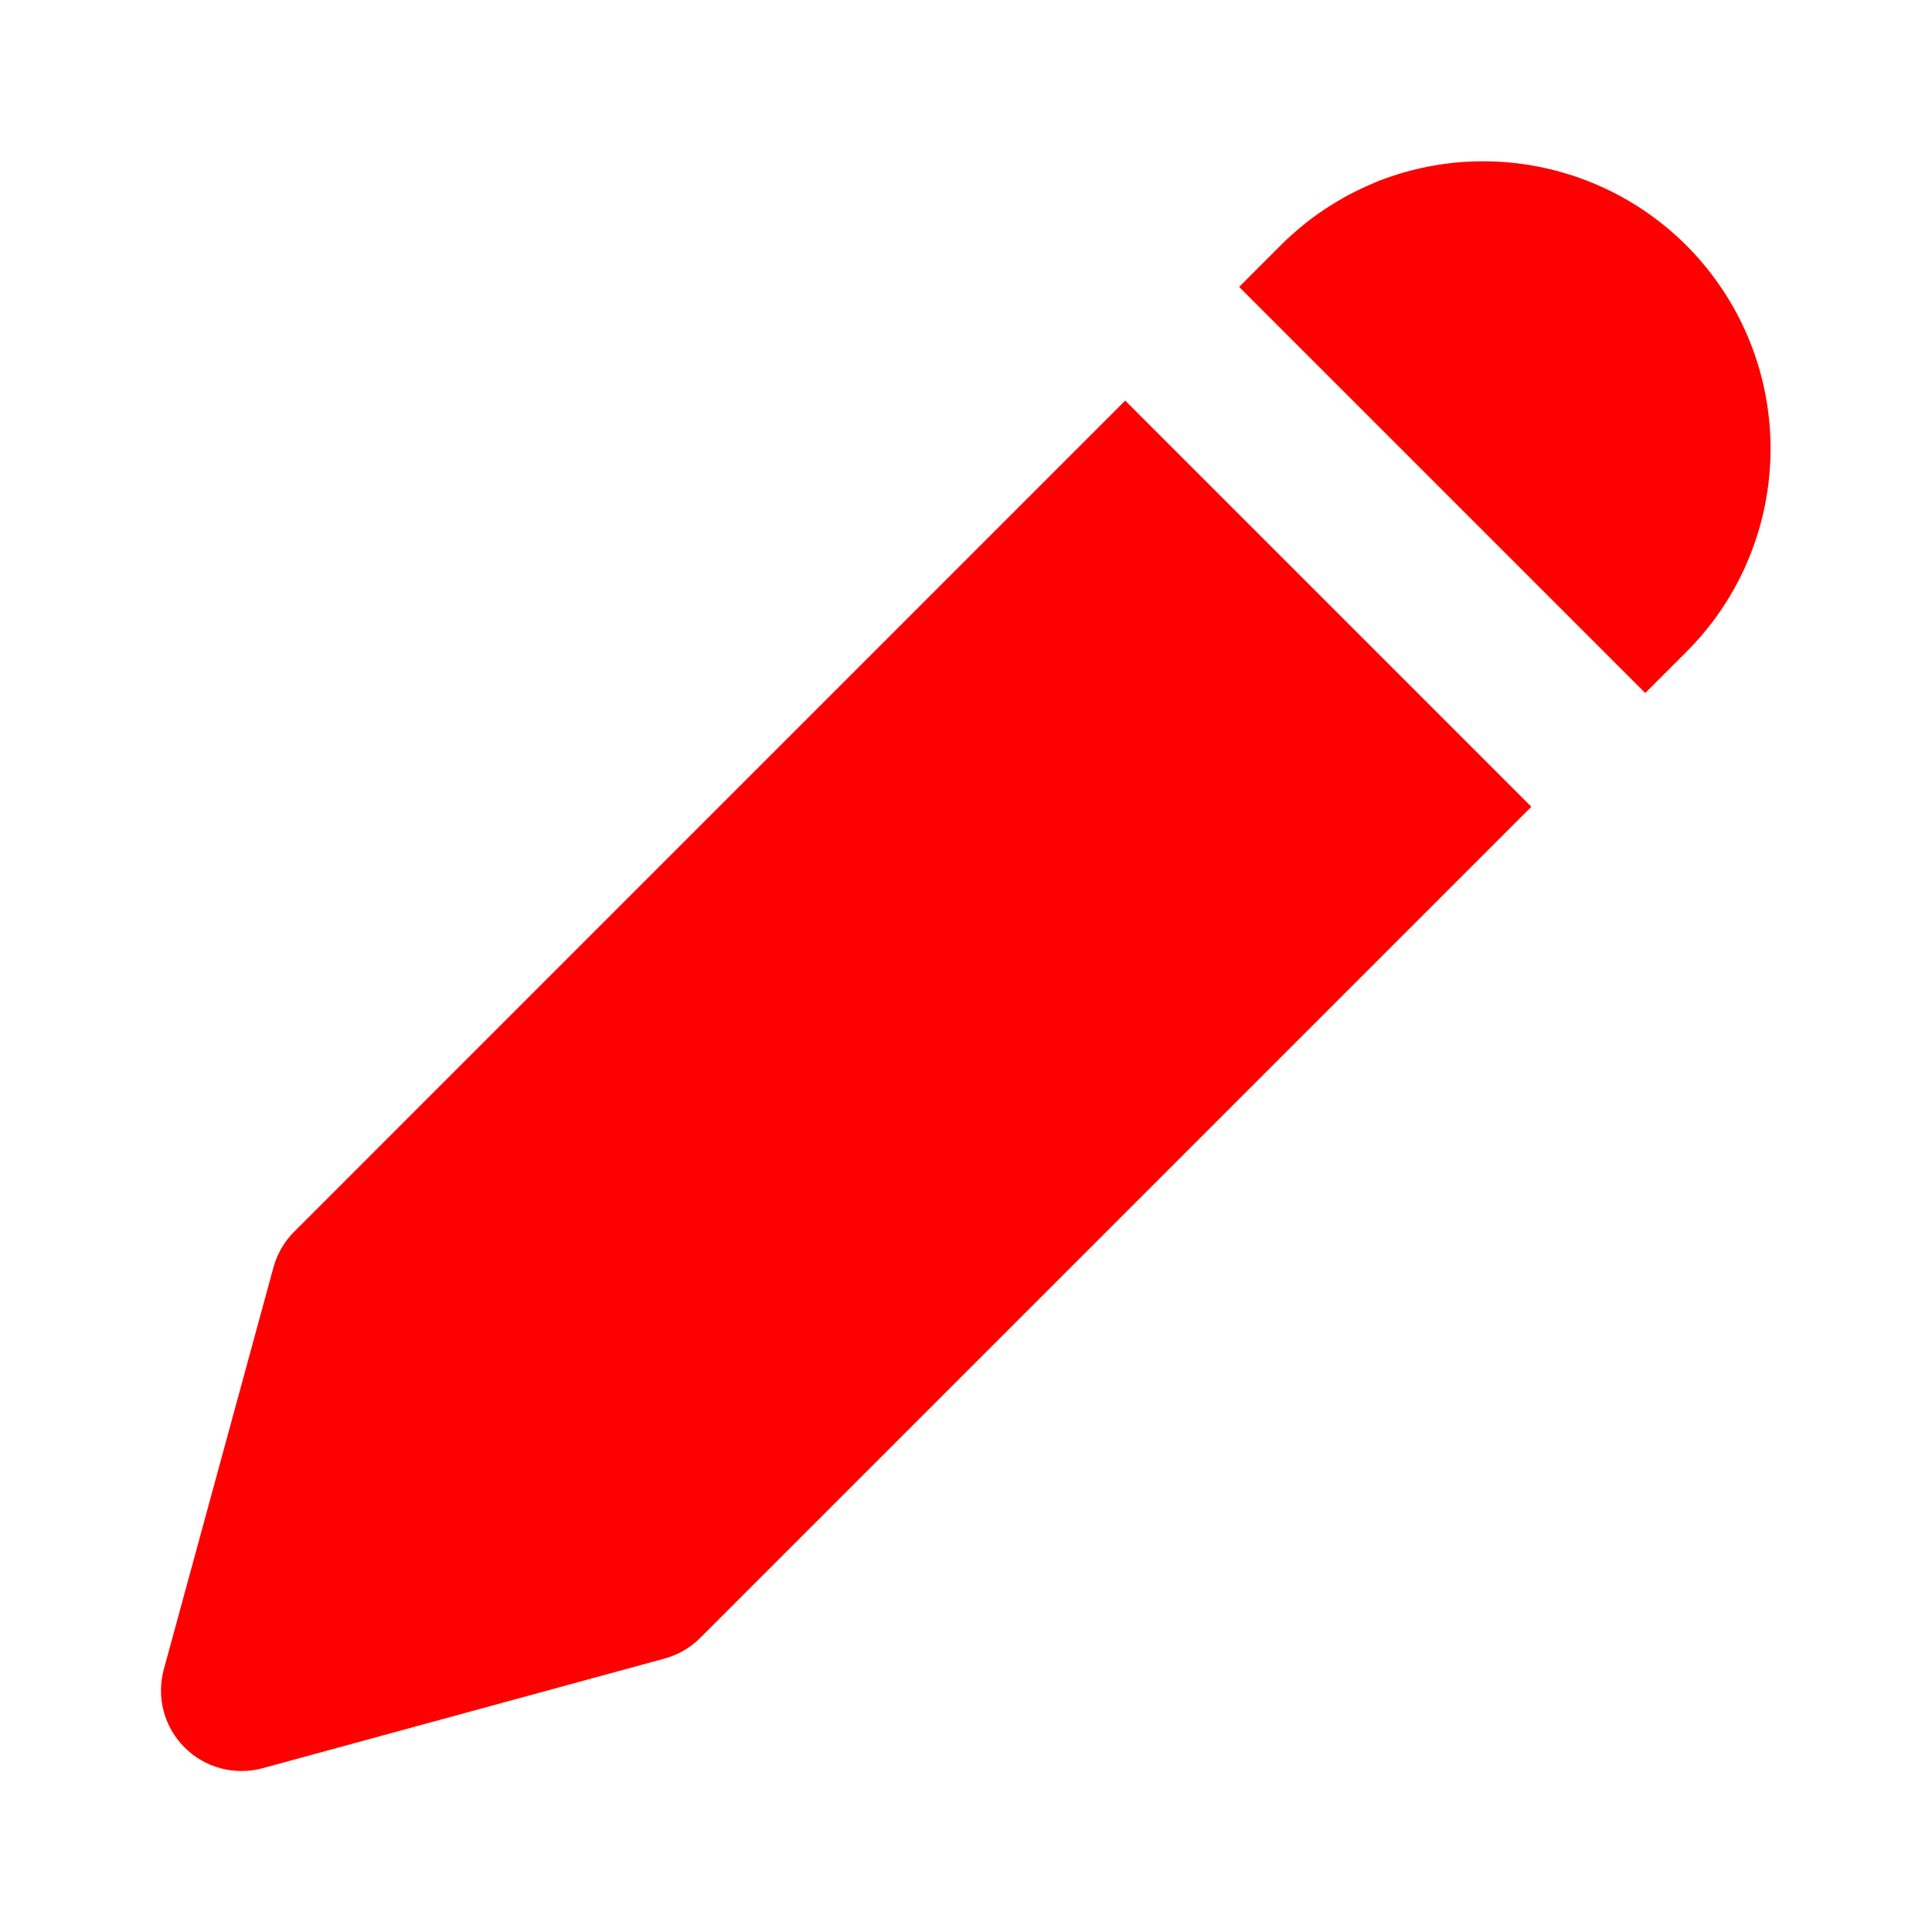
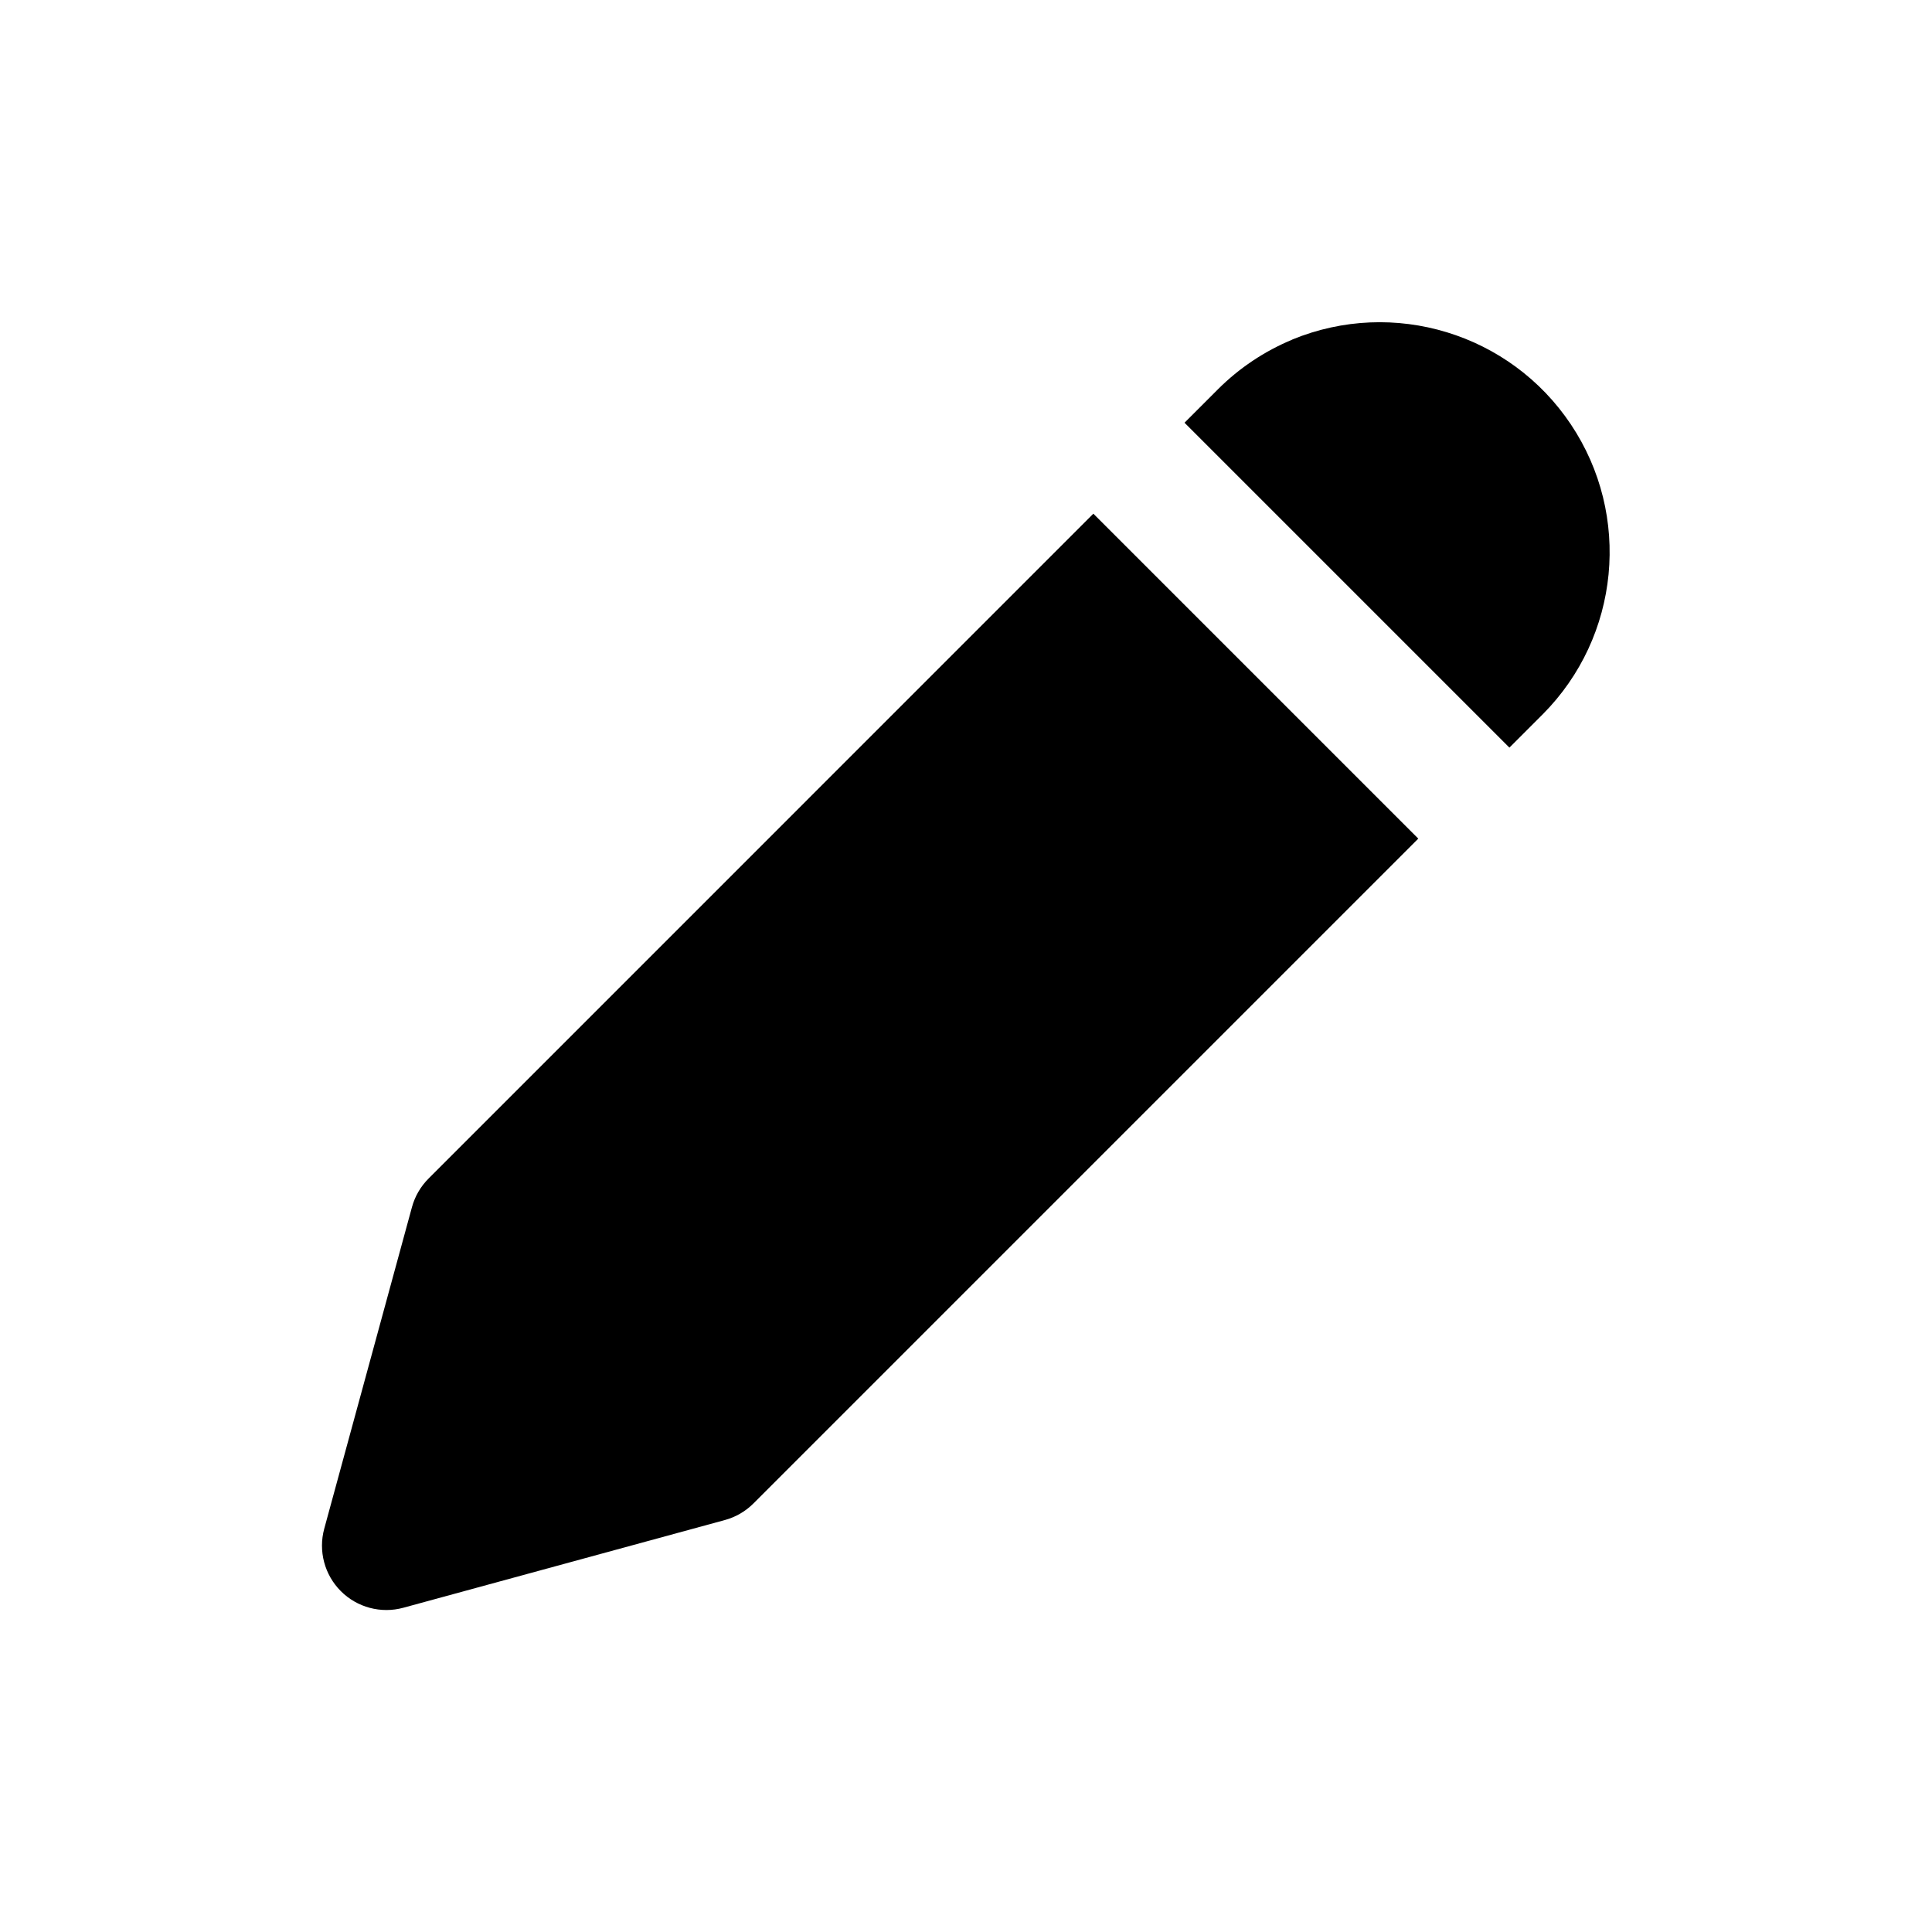
- <svg xmlns="http://www.w3.org/2000/svg" width="800" height="800" viewBox="0 0 24 24" fill="red">
+ <svg xmlns="http://www.w3.org/2000/svg" width="14" height="14" viewBox="-3 -3 30 30" fill="#000000">
  <path d="M17.067 2.272a3.57 3.57 0 0 1 3.889 5.819l-.518.518-5.045-5.045.518-.518a3.57 3.57 0 0 1 1.157-.773zm-3.09 2.705L3.655 15.3a1 1 0 0 0-.258.444l-1.362 4.993a1 1 0 0 0 1.228 1.228l4.993-1.362a1 1 0 0 0 .444-.258l10.323-10.323-5.045-5.045z" />
</svg>
